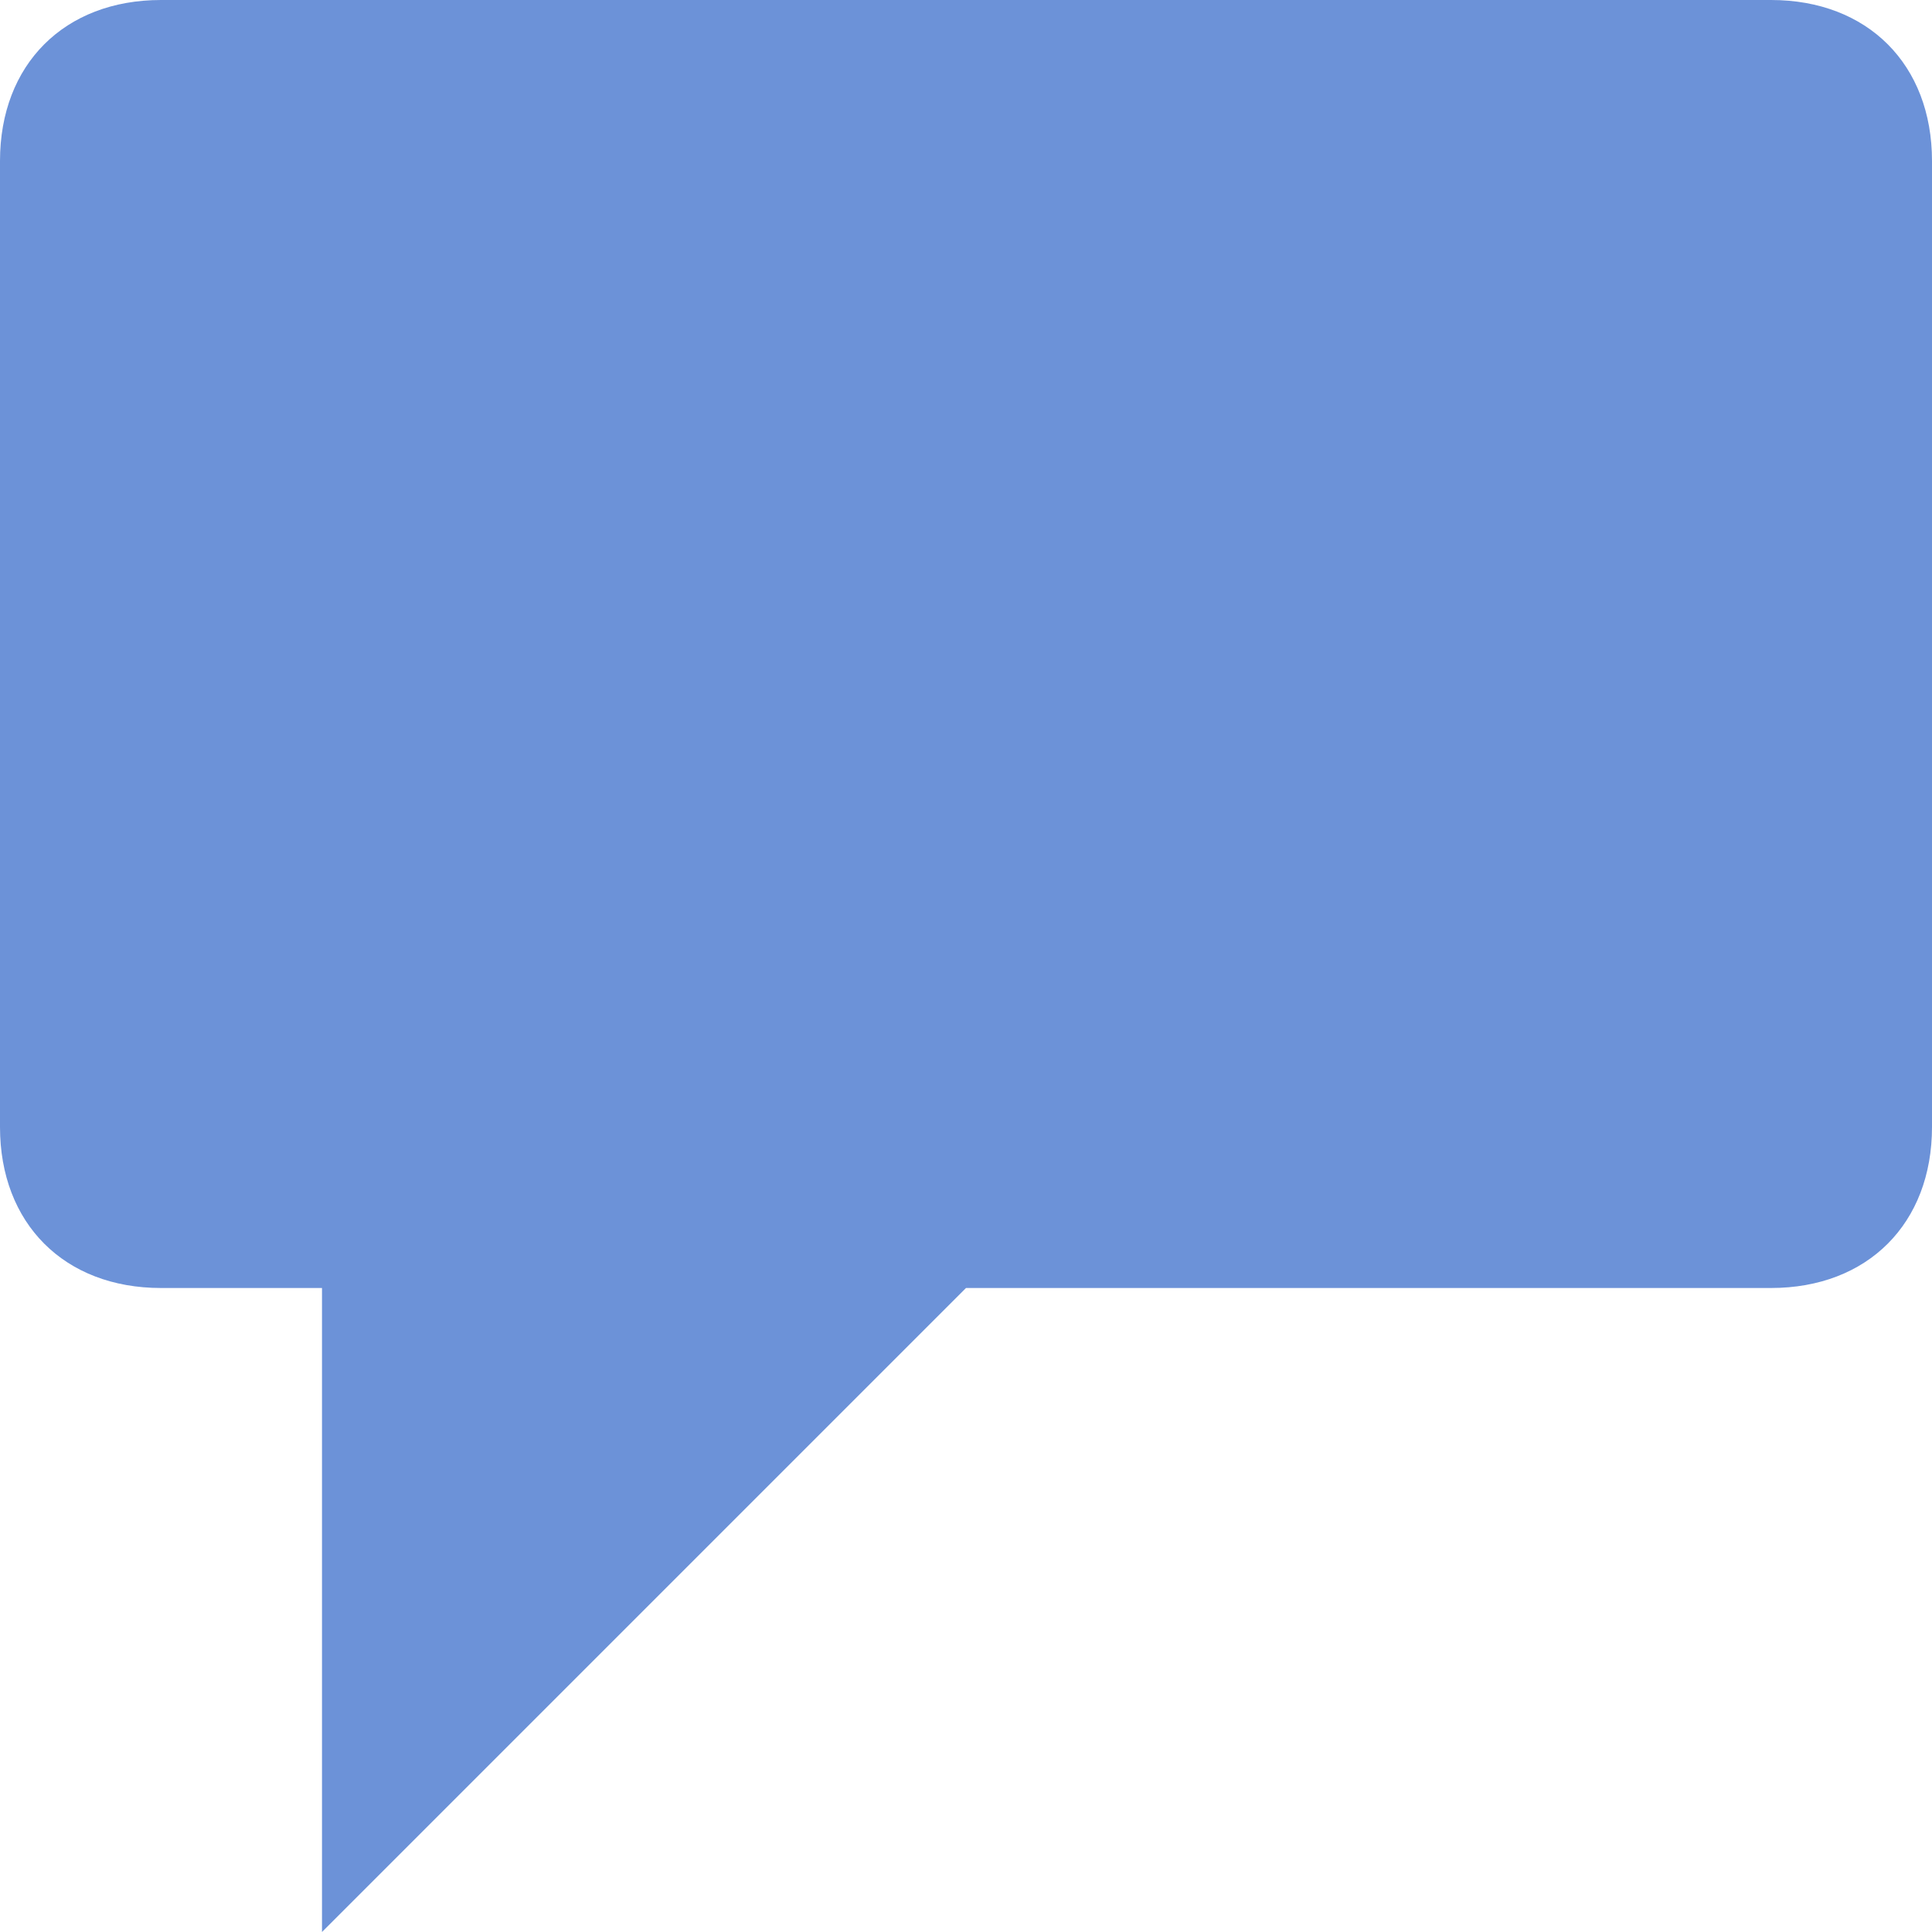
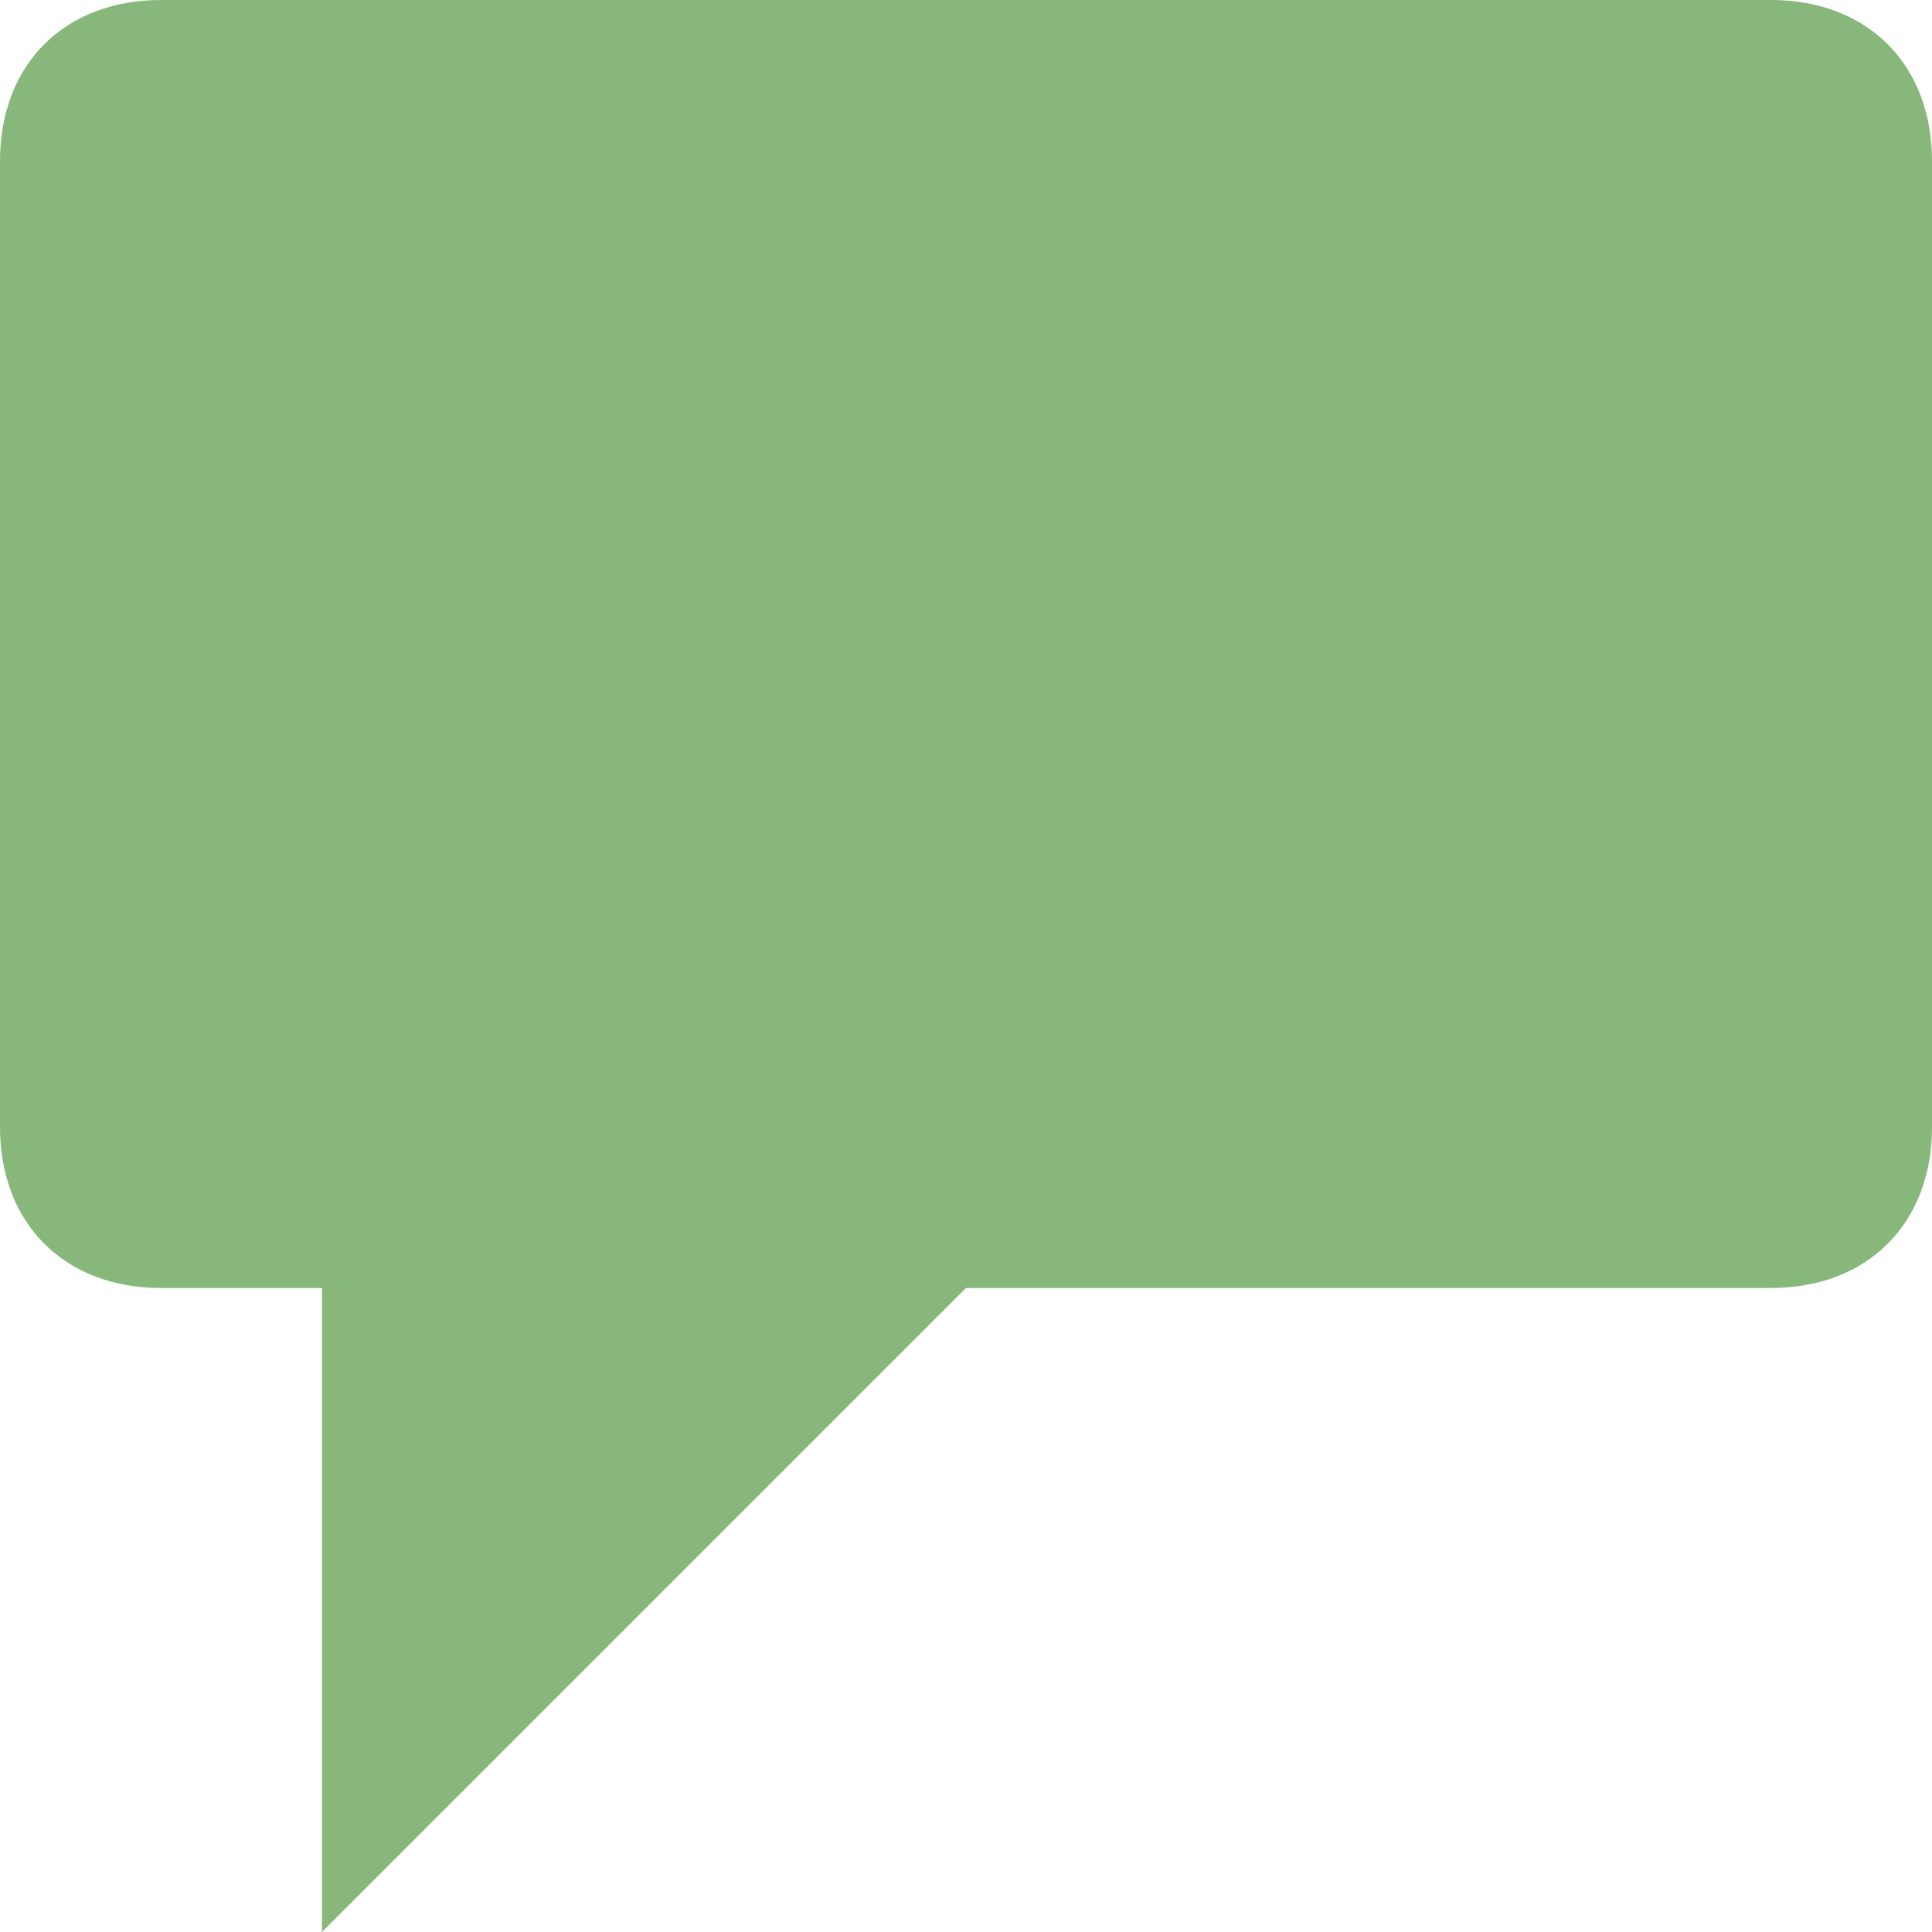
<svg xmlns="http://www.w3.org/2000/svg" width="12" height="12" viewBox="0 0 12 12" preserveAspectRatio="xMinYMid meet" overflow="visible">
-   <path d="M11 0h-10c-.6 0-1 .4-1 1v6c0 .6.4 1 1 1h1v4l4-4h5c.6 0 1-.4 1-1v-6c0-.6-.4-1-1-1z" fill="#6c92d8" />
+   <path d="M11 0h-10c-.6 0-1 .4-1 1v6c0 .6.4 1 1 1h1v4l4-4h5c.6 0 1-.4 1-1v-6c0-.6-.4-1-1-1z" fill="#88b77b" />
</svg>
